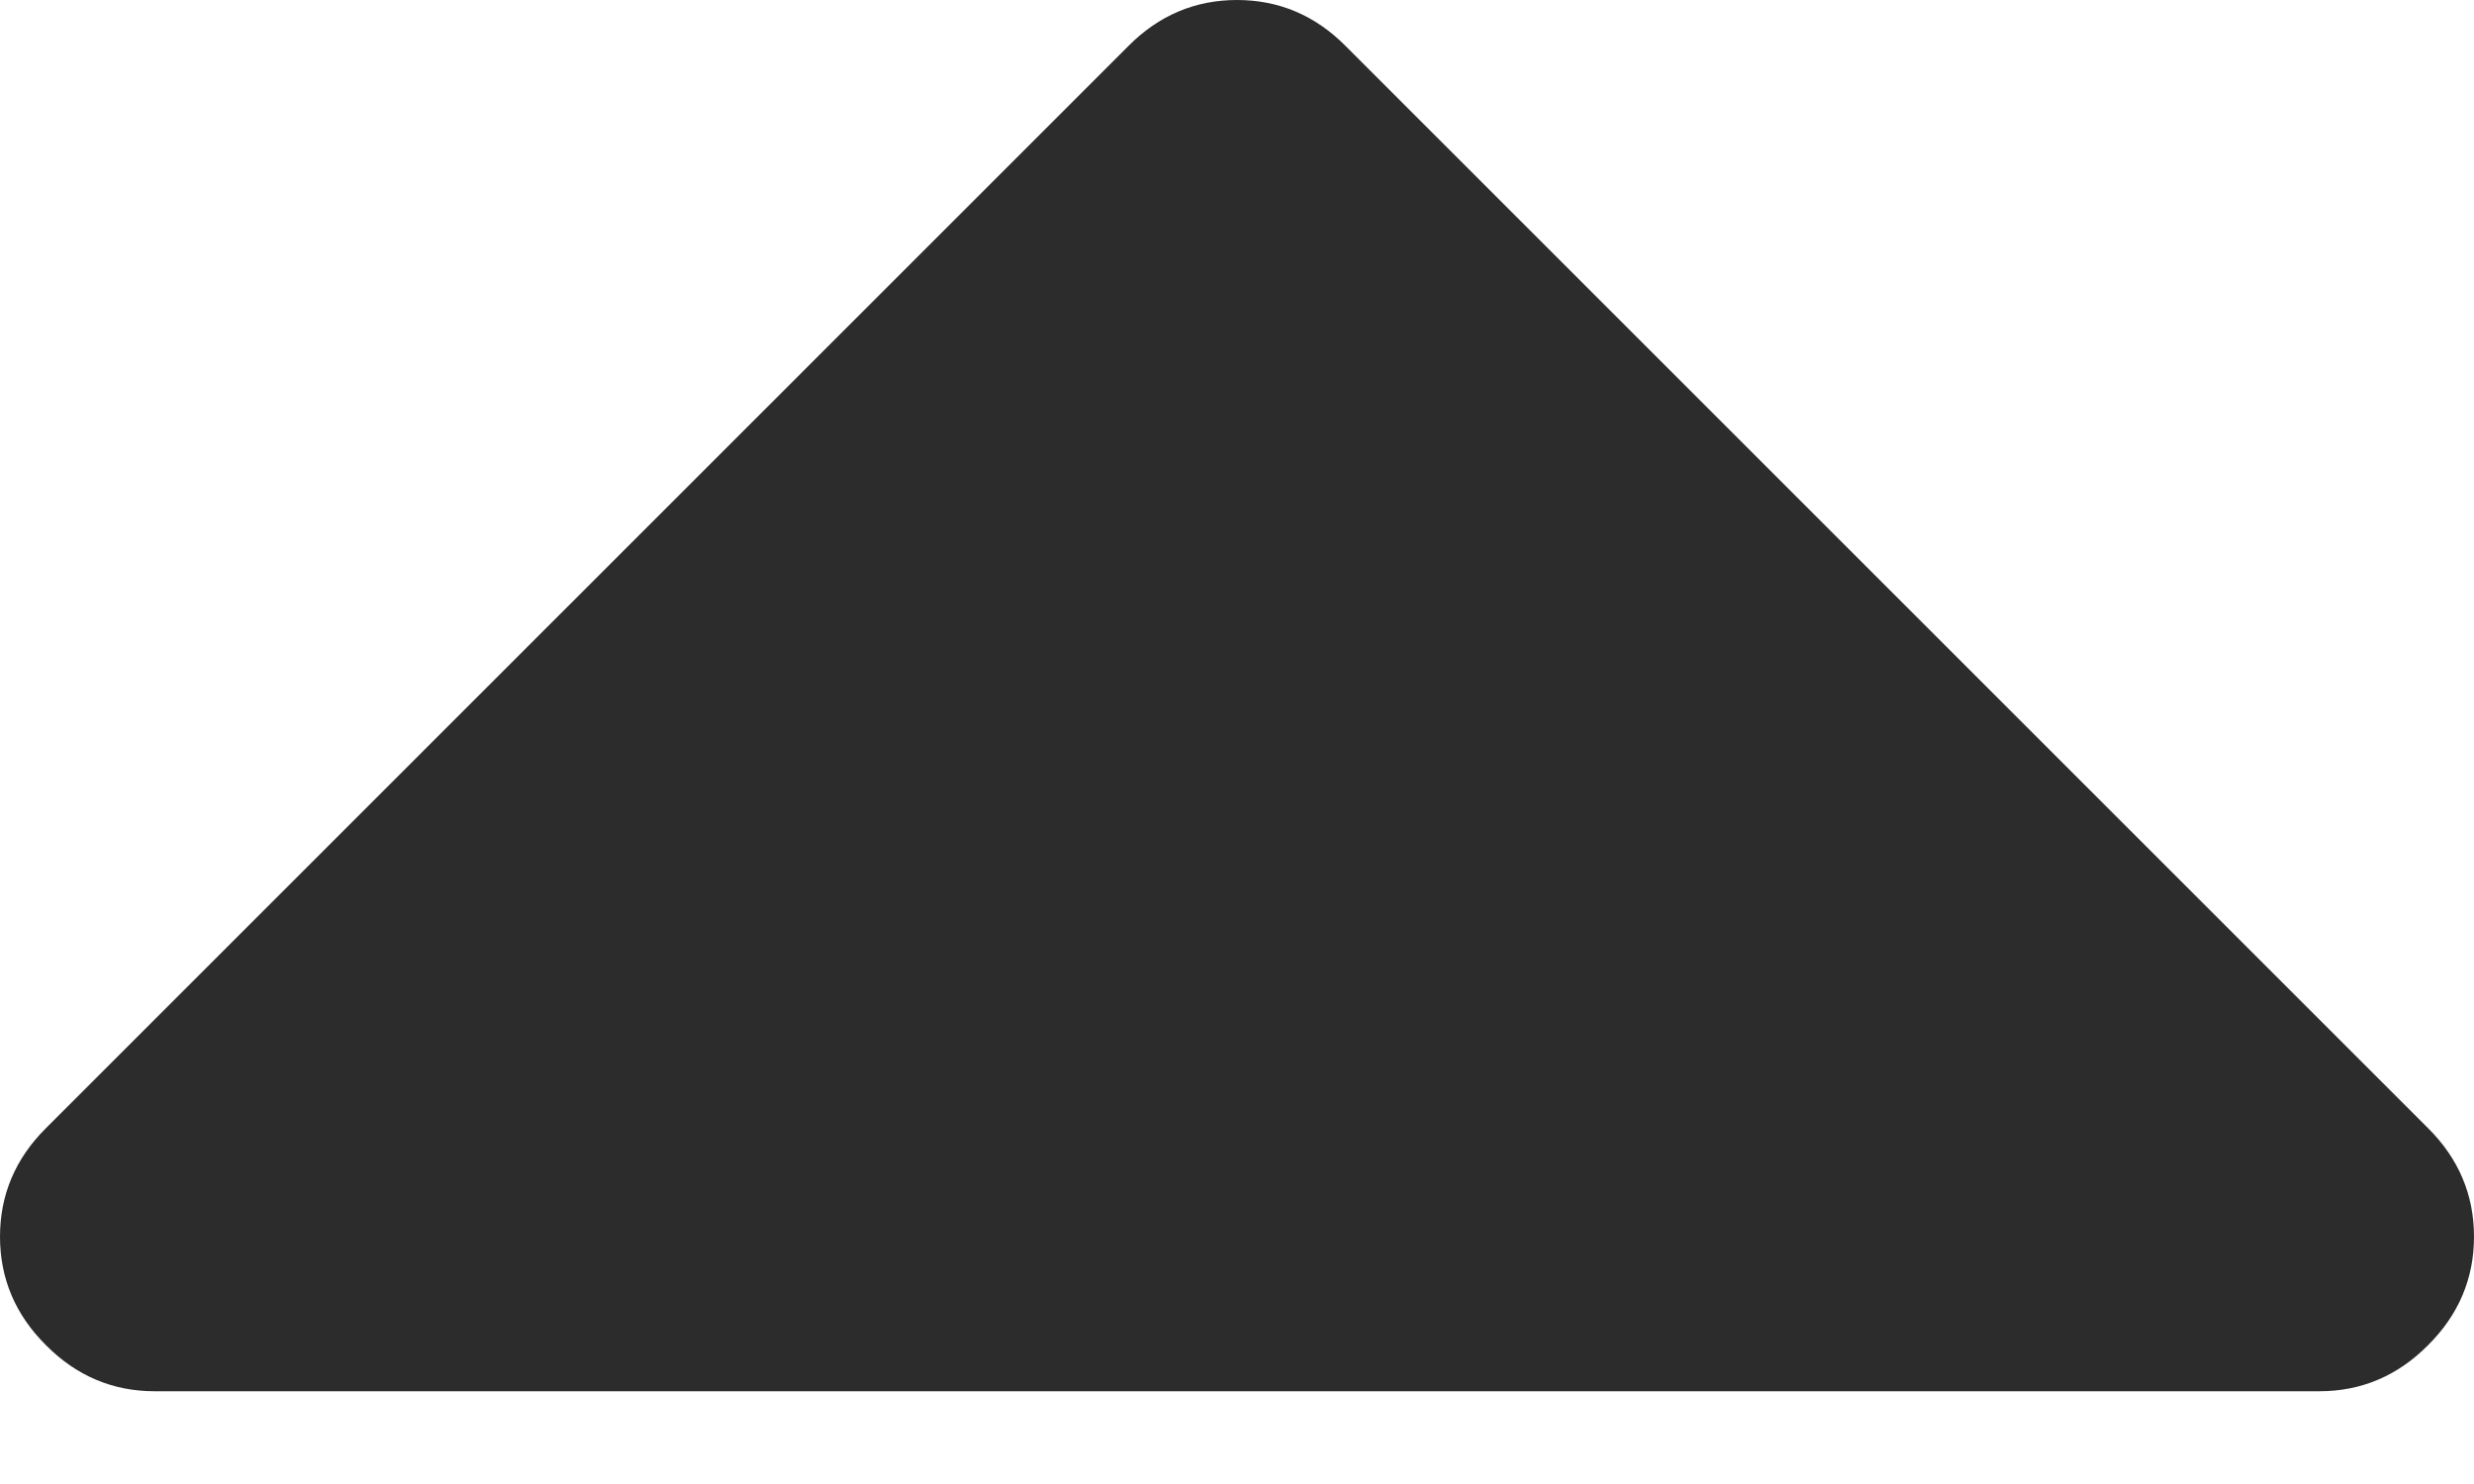
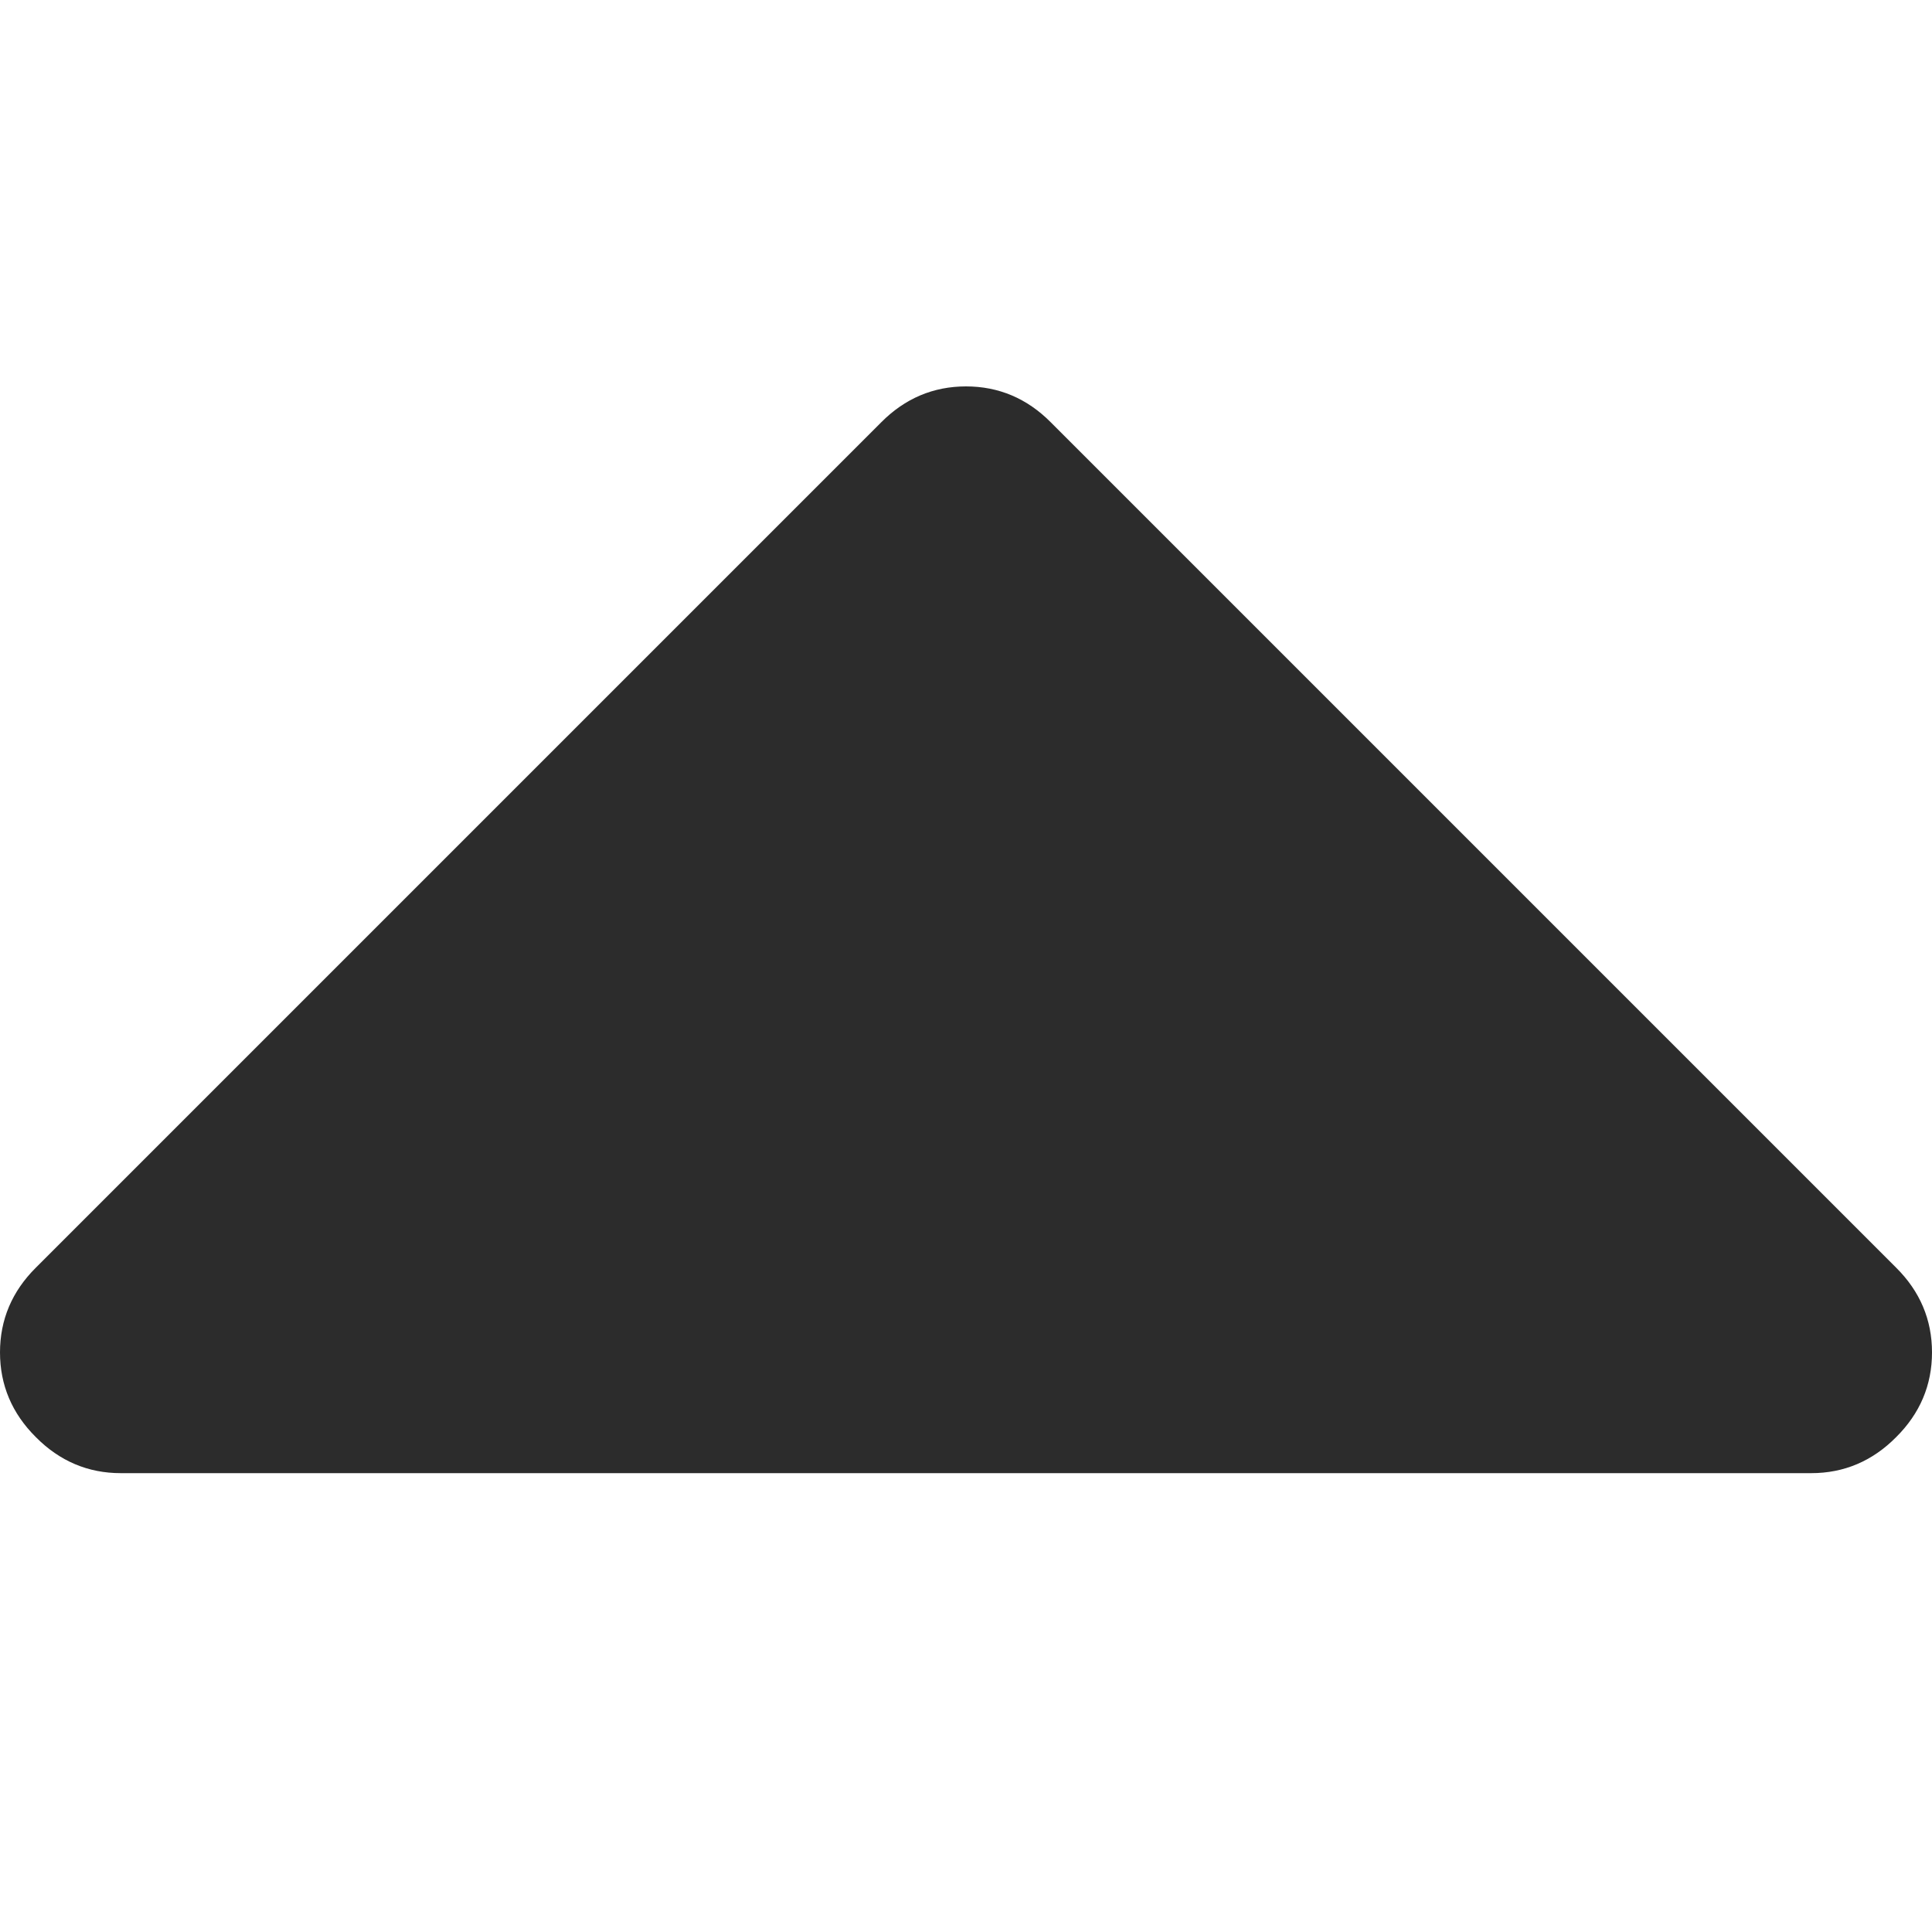
- <svg xmlns="http://www.w3.org/2000/svg" width="10" height="6" viewBox="0 0 10 6" fill="none">
+ <svg xmlns="http://www.w3.org/2000/svg" width="40" height="40" viewBox="0 0 10 6" fill="black">
  <path d="M10 5C10 5.169 9.938 5.316 9.814 5.439C9.691 5.563 9.544 5.625 9.375 5.625H0.625C0.456 5.625 0.309 5.563 0.186 5.439C0.062 5.316 0 5.169 0 5C0 4.831 0.062 4.684 0.186 4.561L4.561 0.186C4.684 0.062 4.831 0 5 0C5.169 0 5.316 0.062 5.439 0.186L9.814 4.561C9.938 4.684 10 4.831 10 5Z" fill="#2C2C2C" />
</svg>
